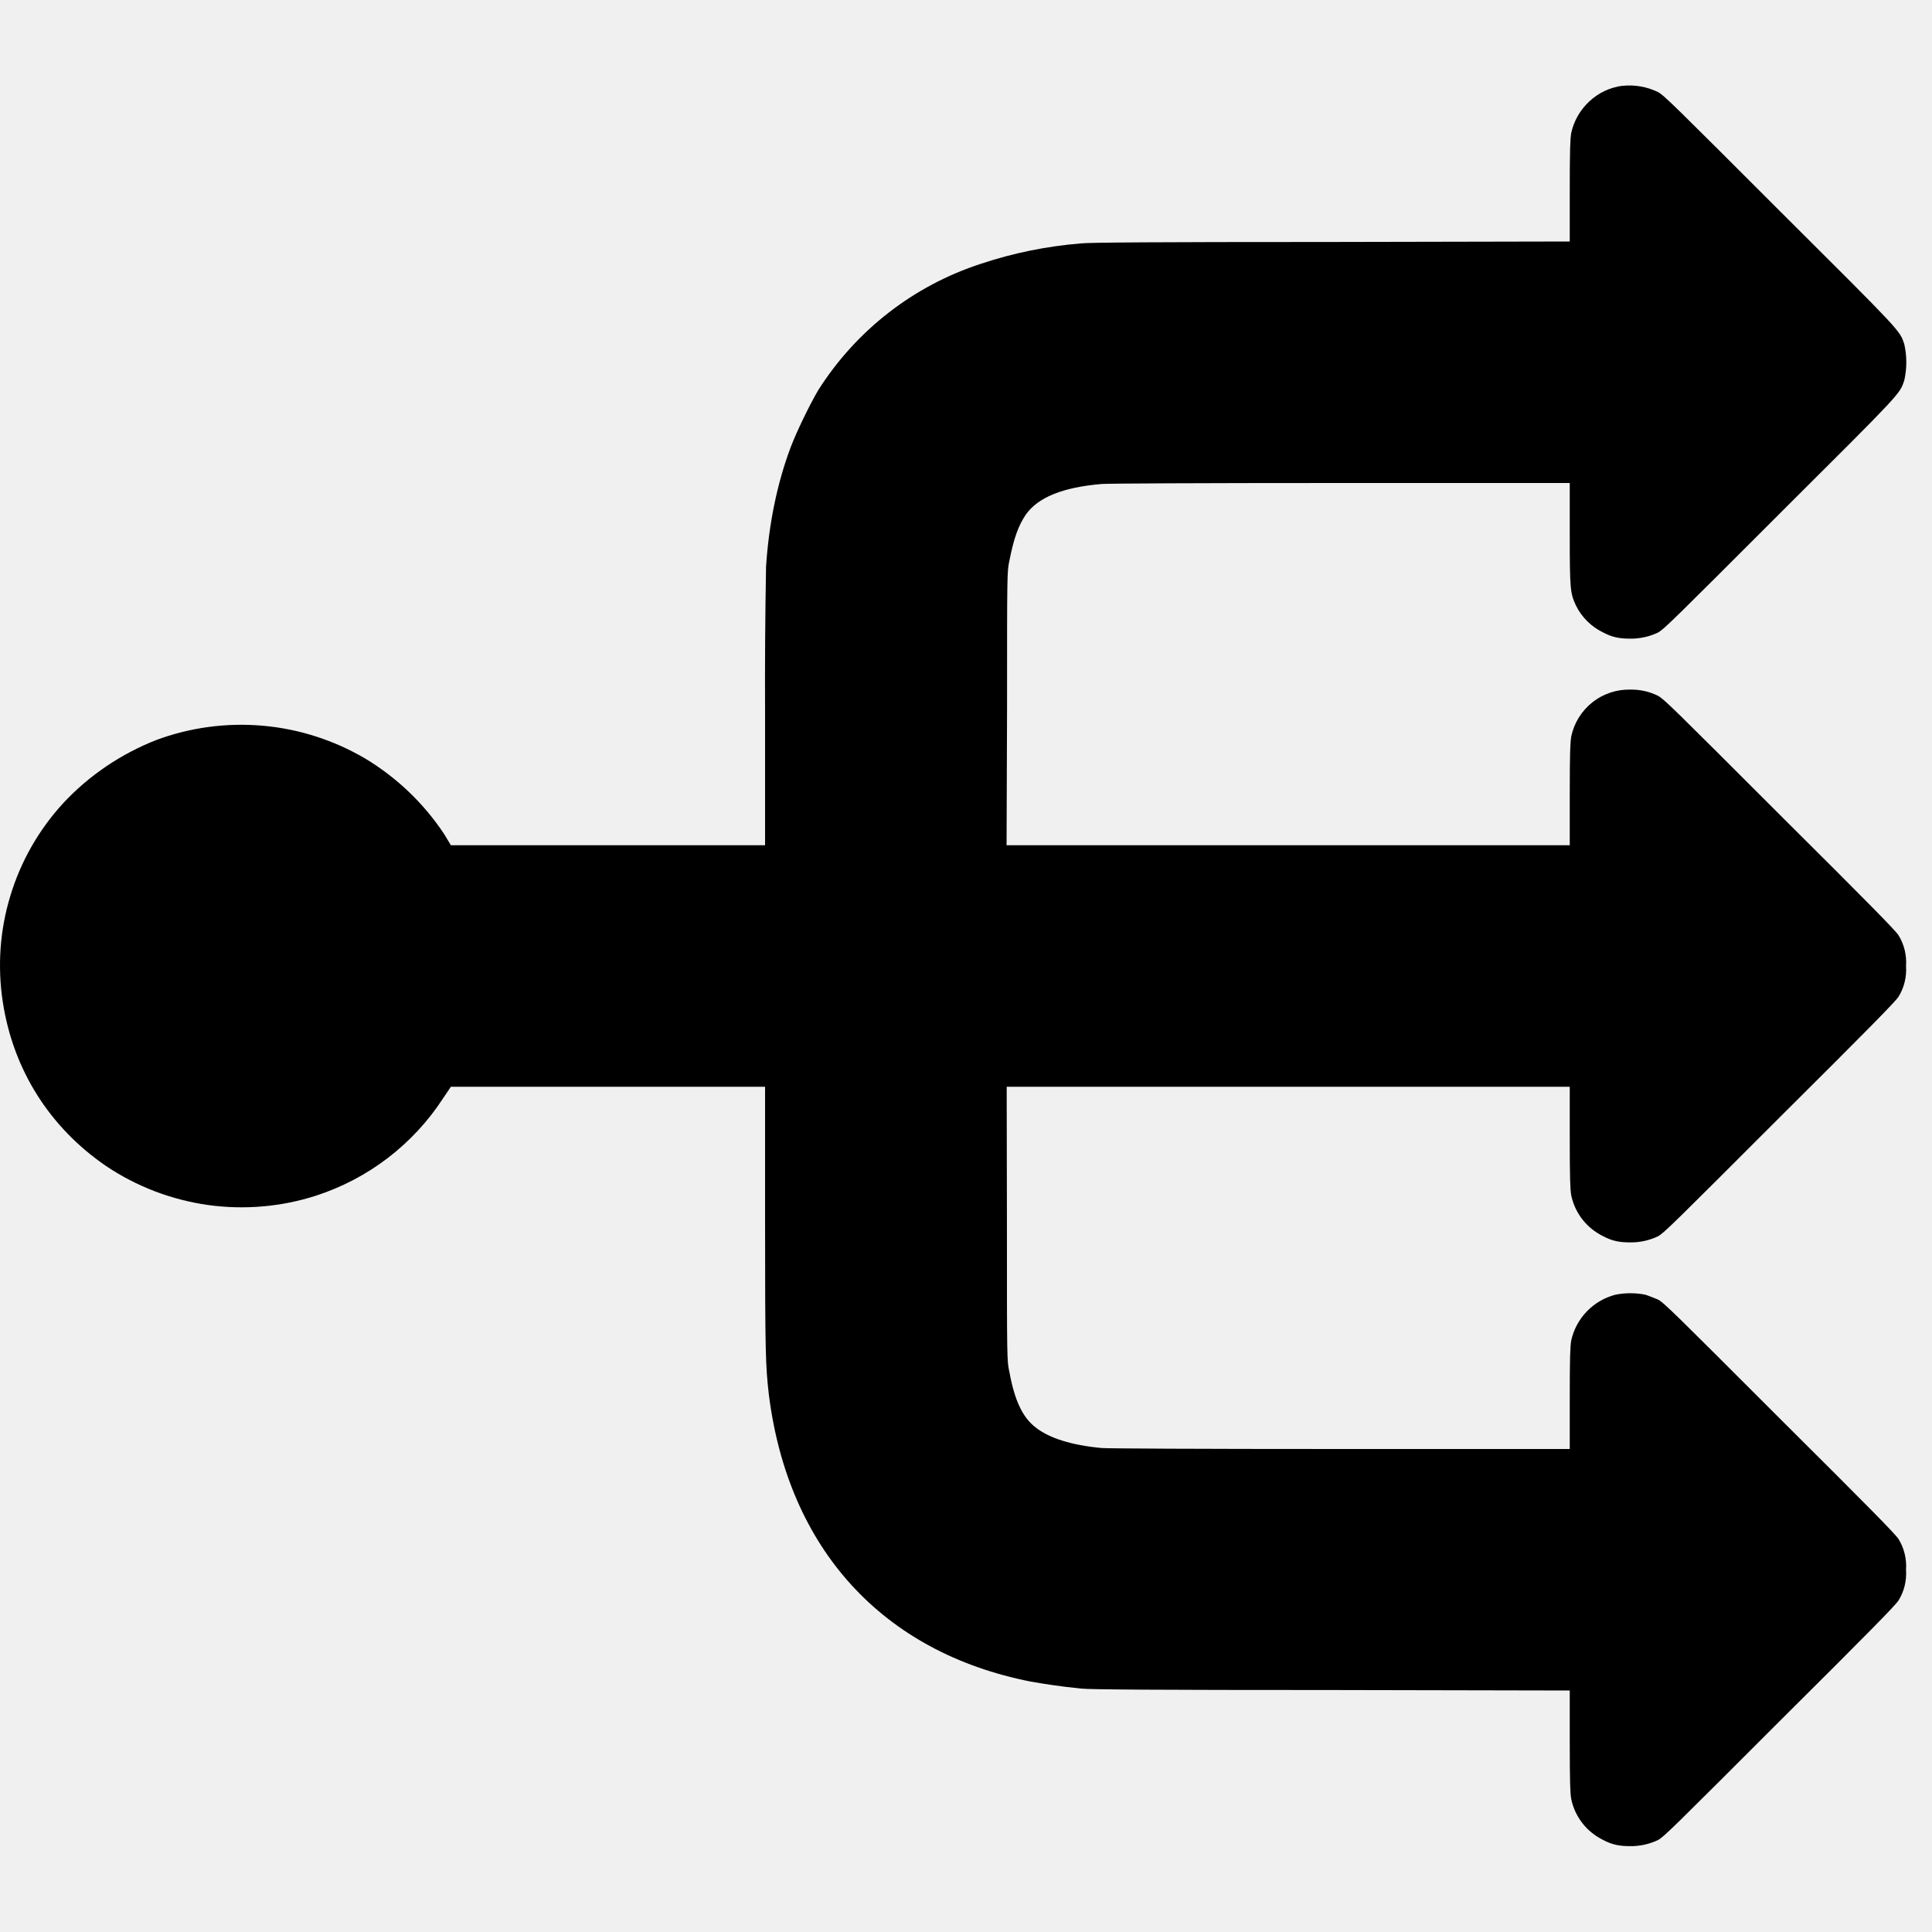
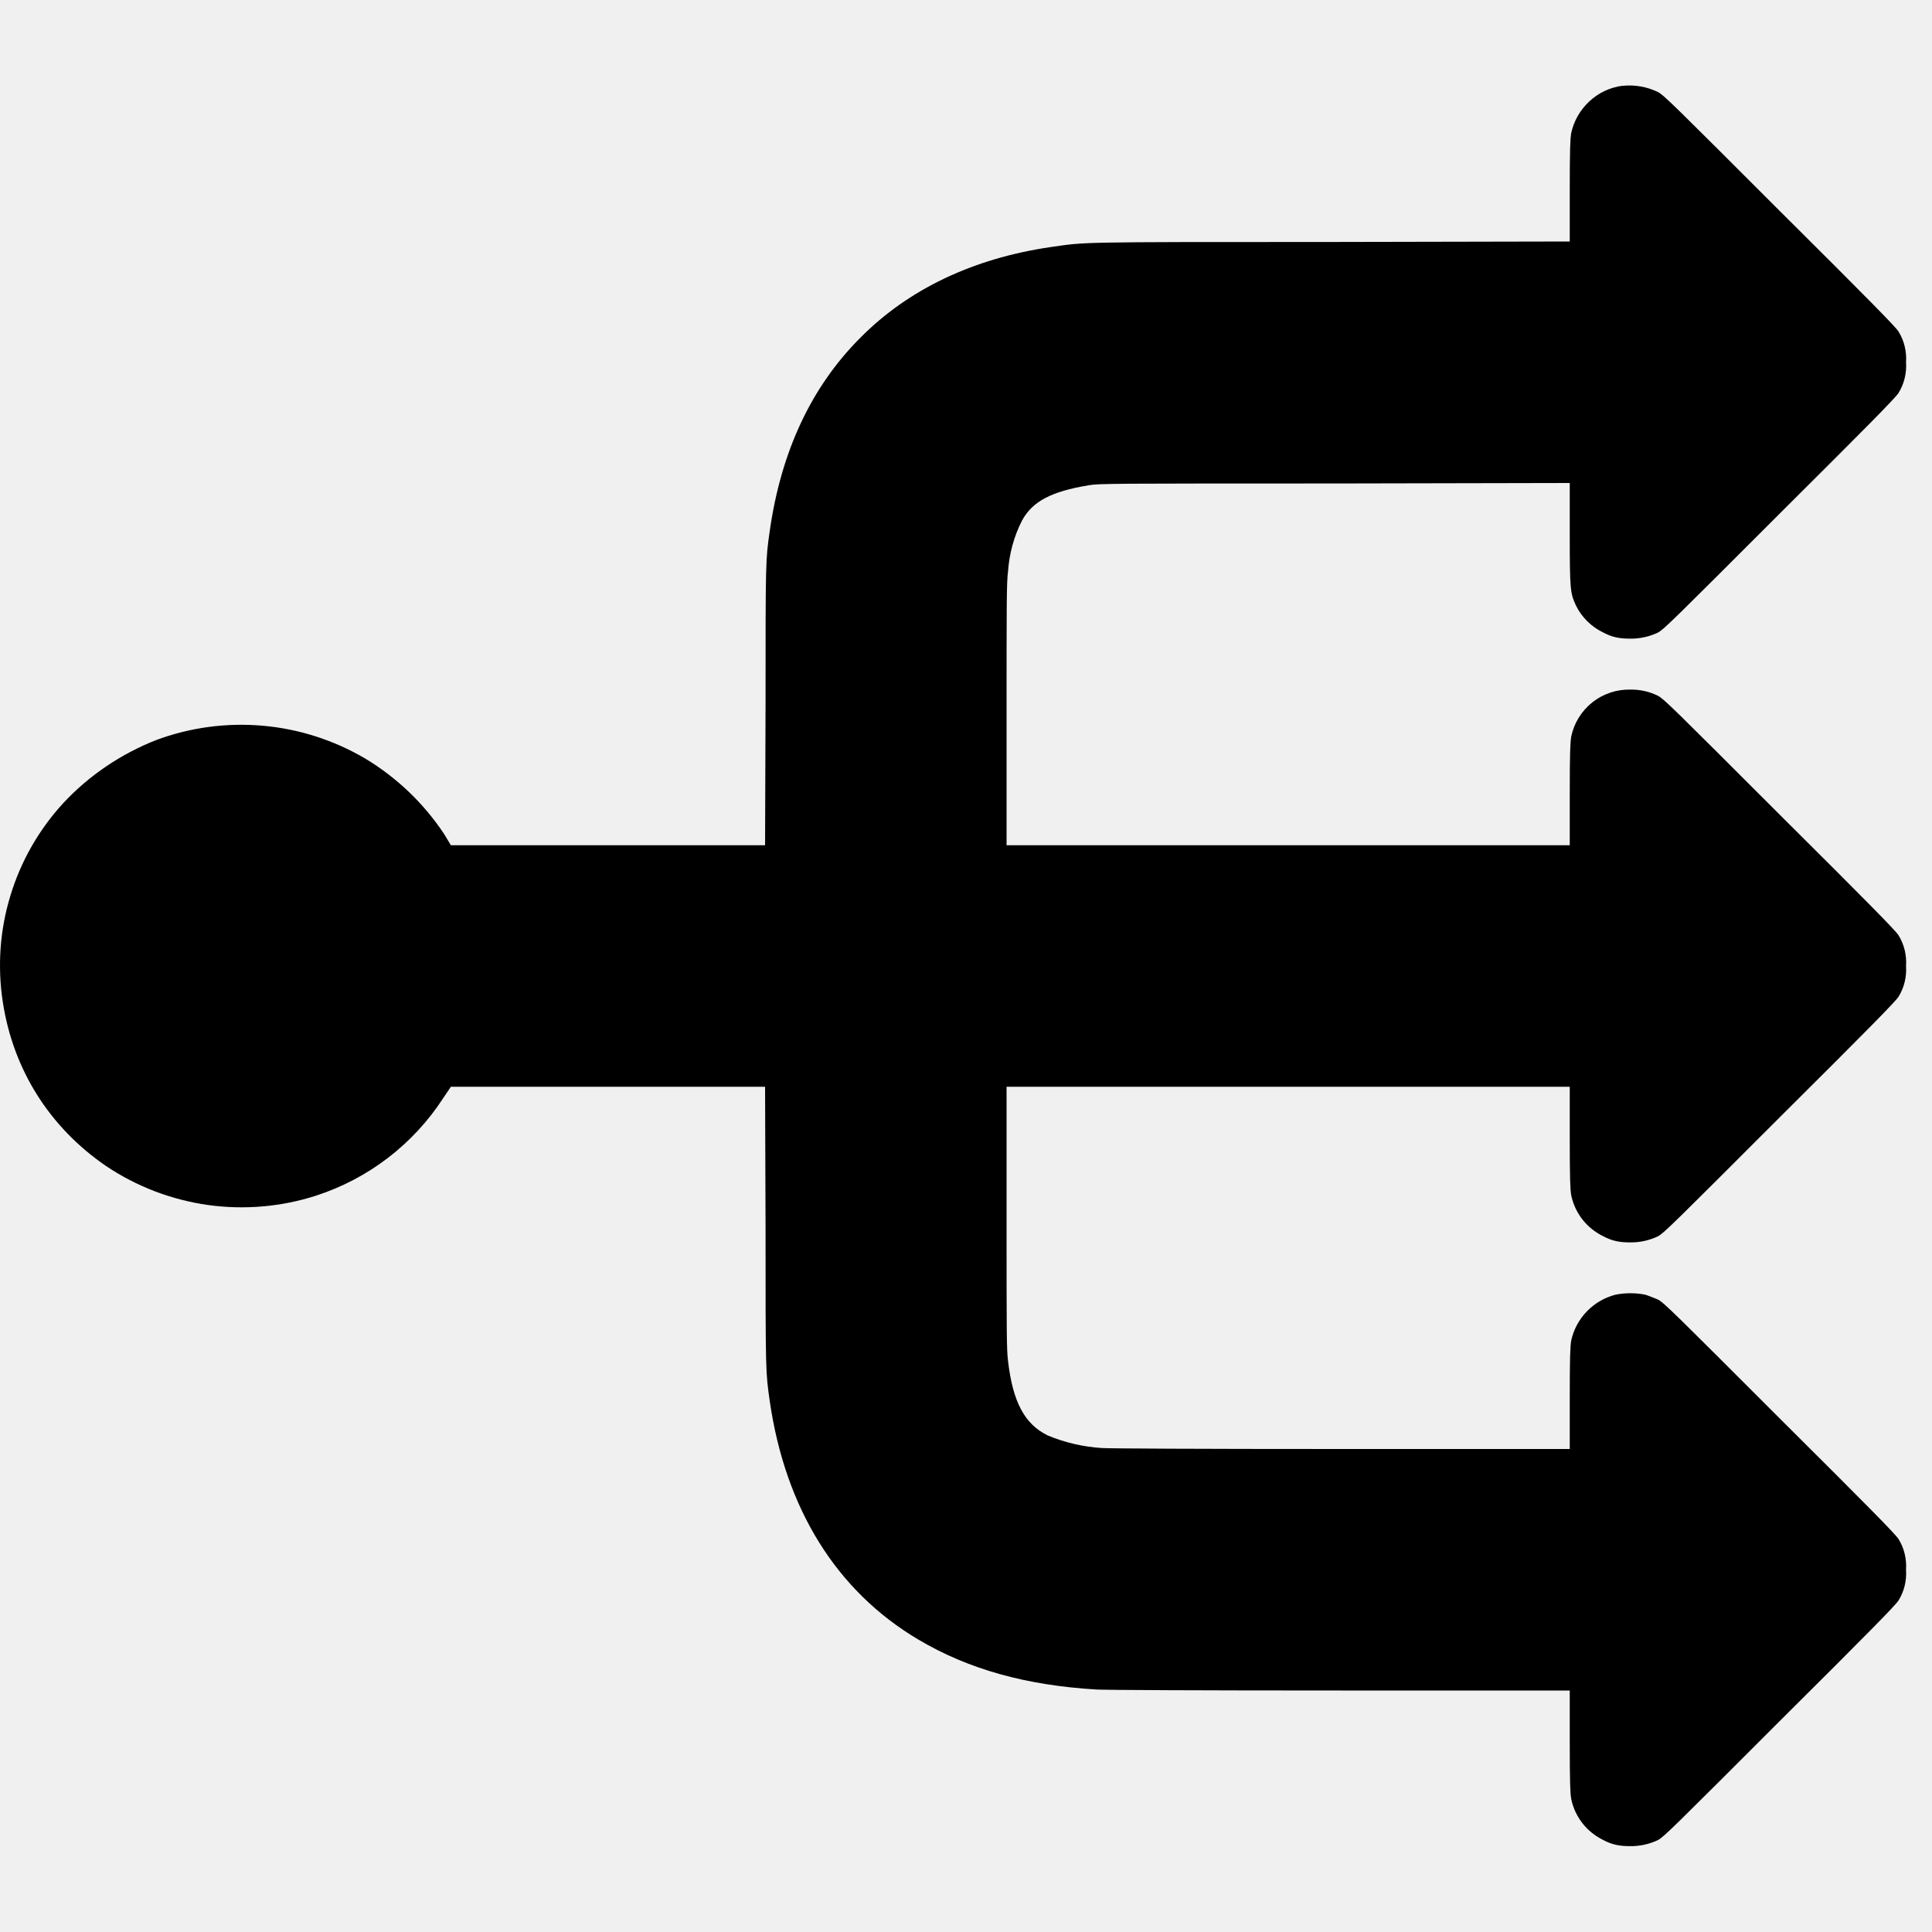
<svg xmlns="http://www.w3.org/2000/svg" width="16" height="16" viewBox="0 0 16 16" fill="none">
  <g clip-path="url(#clip0_2538_27783)">
-     <path d="M13.438 0.71C13.335 0.723 13.239 0.768 13.163 0.839C13.087 0.909 13.034 1.001 13.012 1.102C13.004 1.152 13 1.23 13 1.582V2L11.016 2.004C9.566 2.004 9.008 2.008 8.949 2.016C8.669 2.039 8.392 2.095 8.125 2.184C7.567 2.365 7.091 2.735 6.777 3.23C6.707 3.348 6.597 3.574 6.547 3.707C6.437 4 6.367 4.336 6.344 4.695C6.337 5.097 6.334 5.5 6.336 5.902V7H3.734L3.68 6.91C3.511 6.654 3.286 6.439 3.023 6.281C2.764 6.129 2.474 6.036 2.175 6.01C1.876 5.984 1.575 6.024 1.293 6.129C1.001 6.244 0.737 6.422 0.523 6.652C0.322 6.871 0.172 7.133 0.086 7.418C-0.001 7.702 -0.022 8.003 0.023 8.297C0.109 8.859 0.41 9.336 0.879 9.657C1.131 9.826 1.419 9.936 1.72 9.979C2.021 10.021 2.328 9.995 2.617 9.902C3.049 9.762 3.42 9.478 3.668 9.098L3.734 9H6.336V10.094C6.336 11.214 6.34 11.309 6.367 11.547C6.527 12.828 7.309 13.684 8.535 13.926C8.668 13.949 8.77 13.965 8.953 13.984C9.012 13.992 9.59 13.996 11.02 13.996L13 14V14.418C13 14.77 13.004 14.848 13.012 14.898C13.027 14.971 13.059 15.04 13.105 15.099C13.151 15.158 13.21 15.205 13.277 15.238C13.352 15.278 13.414 15.289 13.5 15.289C13.579 15.29 13.658 15.273 13.73 15.239C13.781 15.211 13.855 15.137 14.738 14.254C15.48 13.516 15.699 13.293 15.723 13.254C15.77 13.178 15.791 13.089 15.785 13C15.791 12.911 15.77 12.822 15.723 12.746C15.699 12.707 15.48 12.484 14.738 11.746C13.855 10.863 13.781 10.789 13.73 10.762C13.7 10.75 13.652 10.73 13.625 10.722C13.544 10.706 13.46 10.706 13.379 10.722C13.289 10.745 13.207 10.793 13.142 10.86C13.077 10.927 13.032 11.011 13.012 11.102C13.004 11.152 13 11.23 13 11.582V12H11.11C9.906 12 9.184 11.996 9.125 11.992C8.875 11.969 8.687 11.91 8.575 11.82C8.469 11.738 8.402 11.598 8.359 11.36C8.339 11.27 8.339 11.266 8.339 10.133L8.337 9H13V9.418C13 9.77 13.004 9.848 13.012 9.898C13.027 9.971 13.059 10.04 13.105 10.099C13.151 10.158 13.21 10.205 13.277 10.238C13.352 10.278 13.414 10.289 13.5 10.289C13.579 10.29 13.658 10.273 13.73 10.239C13.781 10.211 13.855 10.137 14.738 9.254C15.48 8.516 15.699 8.293 15.723 8.254C15.77 8.178 15.791 8.089 15.785 8C15.791 7.911 15.77 7.822 15.723 7.746C15.699 7.707 15.48 7.484 14.738 6.746C13.855 5.863 13.781 5.789 13.73 5.762C13.66 5.727 13.582 5.71 13.504 5.711C13.389 5.708 13.277 5.745 13.187 5.817C13.097 5.888 13.035 5.989 13.012 6.101C13.004 6.152 13 6.231 13 6.582V7H8.336L8.34 5.863C8.34 4.734 8.34 4.73 8.36 4.641C8.395 4.461 8.434 4.351 8.496 4.261C8.598 4.117 8.805 4.035 9.125 4.008C9.184 4.004 9.906 4 11.109 4H13V4.418C13 4.883 13.004 4.91 13.05 5.012C13.098 5.111 13.178 5.19 13.277 5.238C13.352 5.278 13.414 5.289 13.5 5.289C13.579 5.29 13.658 5.273 13.73 5.239C13.781 5.211 13.855 5.137 14.738 4.254C15.758 3.238 15.73 3.266 15.77 3.152C15.793 3.052 15.793 2.948 15.77 2.848C15.73 2.734 15.758 2.762 14.738 1.746C13.855 0.863 13.781 0.789 13.73 0.762C13.639 0.718 13.537 0.7 13.437 0.711L13.438 0.71Z" fill="currentColor" />
+     <path d="M13.438 0.71C13.335 0.723 13.239 0.768 13.163 0.839C13.087 0.909 13.034 1.001 13.012 1.102C13.004 1.152 13 1.23 13 1.582V2L11.02 2.004C8.863 2.004 9 2.004 8.695 2.047C8.059 2.141 7.523 2.395 7.125 2.797C6.719 3.203 6.469 3.738 6.375 4.395C6.34 4.641 6.34 4.629 6.34 5.835L6.336 7H3.734L3.68 6.91C3.511 6.654 3.286 6.439 3.023 6.281C2.764 6.129 2.474 6.036 2.175 6.01C1.876 5.984 1.575 6.024 1.293 6.129C1.001 6.244 0.737 6.422 0.523 6.652C0.322 6.871 0.172 7.133 0.086 7.418C-0.001 7.702 -0.022 8.003 0.023 8.297C0.109 8.859 0.41 9.336 0.879 9.657C1.131 9.826 1.419 9.936 1.72 9.979C2.021 10.021 2.328 9.995 2.617 9.902C3.049 9.762 3.42 9.478 3.668 9.098L3.734 9H6.336L6.34 10.16C6.34 11.371 6.34 11.36 6.375 11.605C6.504 12.492 6.925 13.175 7.605 13.578C8.02 13.824 8.496 13.957 9.082 13.992C9.164 13.996 9.922 14 11.109 14H13V14.418C13 14.77 13.004 14.848 13.012 14.898C13.027 14.971 13.059 15.04 13.105 15.099C13.151 15.158 13.21 15.205 13.277 15.238C13.352 15.278 13.414 15.289 13.5 15.289C13.579 15.29 13.658 15.273 13.73 15.239C13.781 15.211 13.855 15.137 14.738 14.254C15.48 13.516 15.699 13.293 15.723 13.254C15.77 13.178 15.791 13.089 15.785 13C15.791 12.911 15.77 12.822 15.723 12.746C15.699 12.707 15.48 12.484 14.738 11.746C13.855 10.863 13.781 10.789 13.73 10.762C13.7 10.75 13.652 10.73 13.625 10.722C13.544 10.706 13.46 10.706 13.379 10.722C13.289 10.745 13.207 10.793 13.142 10.86C13.077 10.927 13.032 11.011 13.012 11.102C13.004 11.152 13 11.23 13 11.582V12H11.11C9.91 12 9.184 11.996 9.125 11.992C8.97 11.982 8.818 11.947 8.675 11.887C8.485 11.793 8.387 11.609 8.348 11.27C8.336 11.184 8.336 11.004 8.336 10.086V9H13V9.418C13 9.77 13.004 9.848 13.012 9.898C13.027 9.971 13.059 10.04 13.105 10.099C13.151 10.158 13.21 10.205 13.277 10.238C13.352 10.278 13.414 10.289 13.5 10.289C13.579 10.29 13.658 10.273 13.73 10.239C13.781 10.211 13.855 10.137 14.738 9.254C15.48 8.516 15.699 8.293 15.723 8.254C15.77 8.178 15.791 8.089 15.785 8C15.791 7.911 15.77 7.822 15.723 7.746C15.699 7.707 15.48 7.484 14.738 6.746C13.855 5.863 13.781 5.789 13.73 5.762C13.66 5.727 13.582 5.71 13.504 5.711C13.389 5.708 13.277 5.745 13.187 5.817C13.097 5.888 13.035 5.989 13.012 6.101C13.004 6.152 13 6.231 13 6.582V7H8.336V5.914C8.336 5.008 8.336 4.816 8.348 4.734C8.358 4.586 8.397 4.441 8.465 4.309C8.551 4.152 8.707 4.07 9.015 4.019C9.094 4.004 9.23 4.004 11.051 4.004L13 4V4.418C13 4.883 13.004 4.91 13.05 5.012C13.098 5.111 13.178 5.19 13.277 5.238C13.352 5.278 13.414 5.289 13.5 5.289C13.579 5.29 13.658 5.273 13.73 5.239C13.781 5.211 13.855 5.137 14.738 4.254C15.48 3.516 15.699 3.293 15.723 3.254C15.77 3.178 15.791 3.089 15.785 3C15.791 2.911 15.77 2.822 15.723 2.746C15.699 2.707 15.48 2.484 14.738 1.746C13.855 0.863 13.781 0.789 13.73 0.762C13.639 0.718 13.537 0.7 13.437 0.711L13.438 0.71Z" fill="currentColor" />
  </g>
  <defs>
    <clipPath id="clip0_2538_27783">
      <rect width="16" height="16" fill="white" />
    </clipPath>
  </defs>
</svg>
